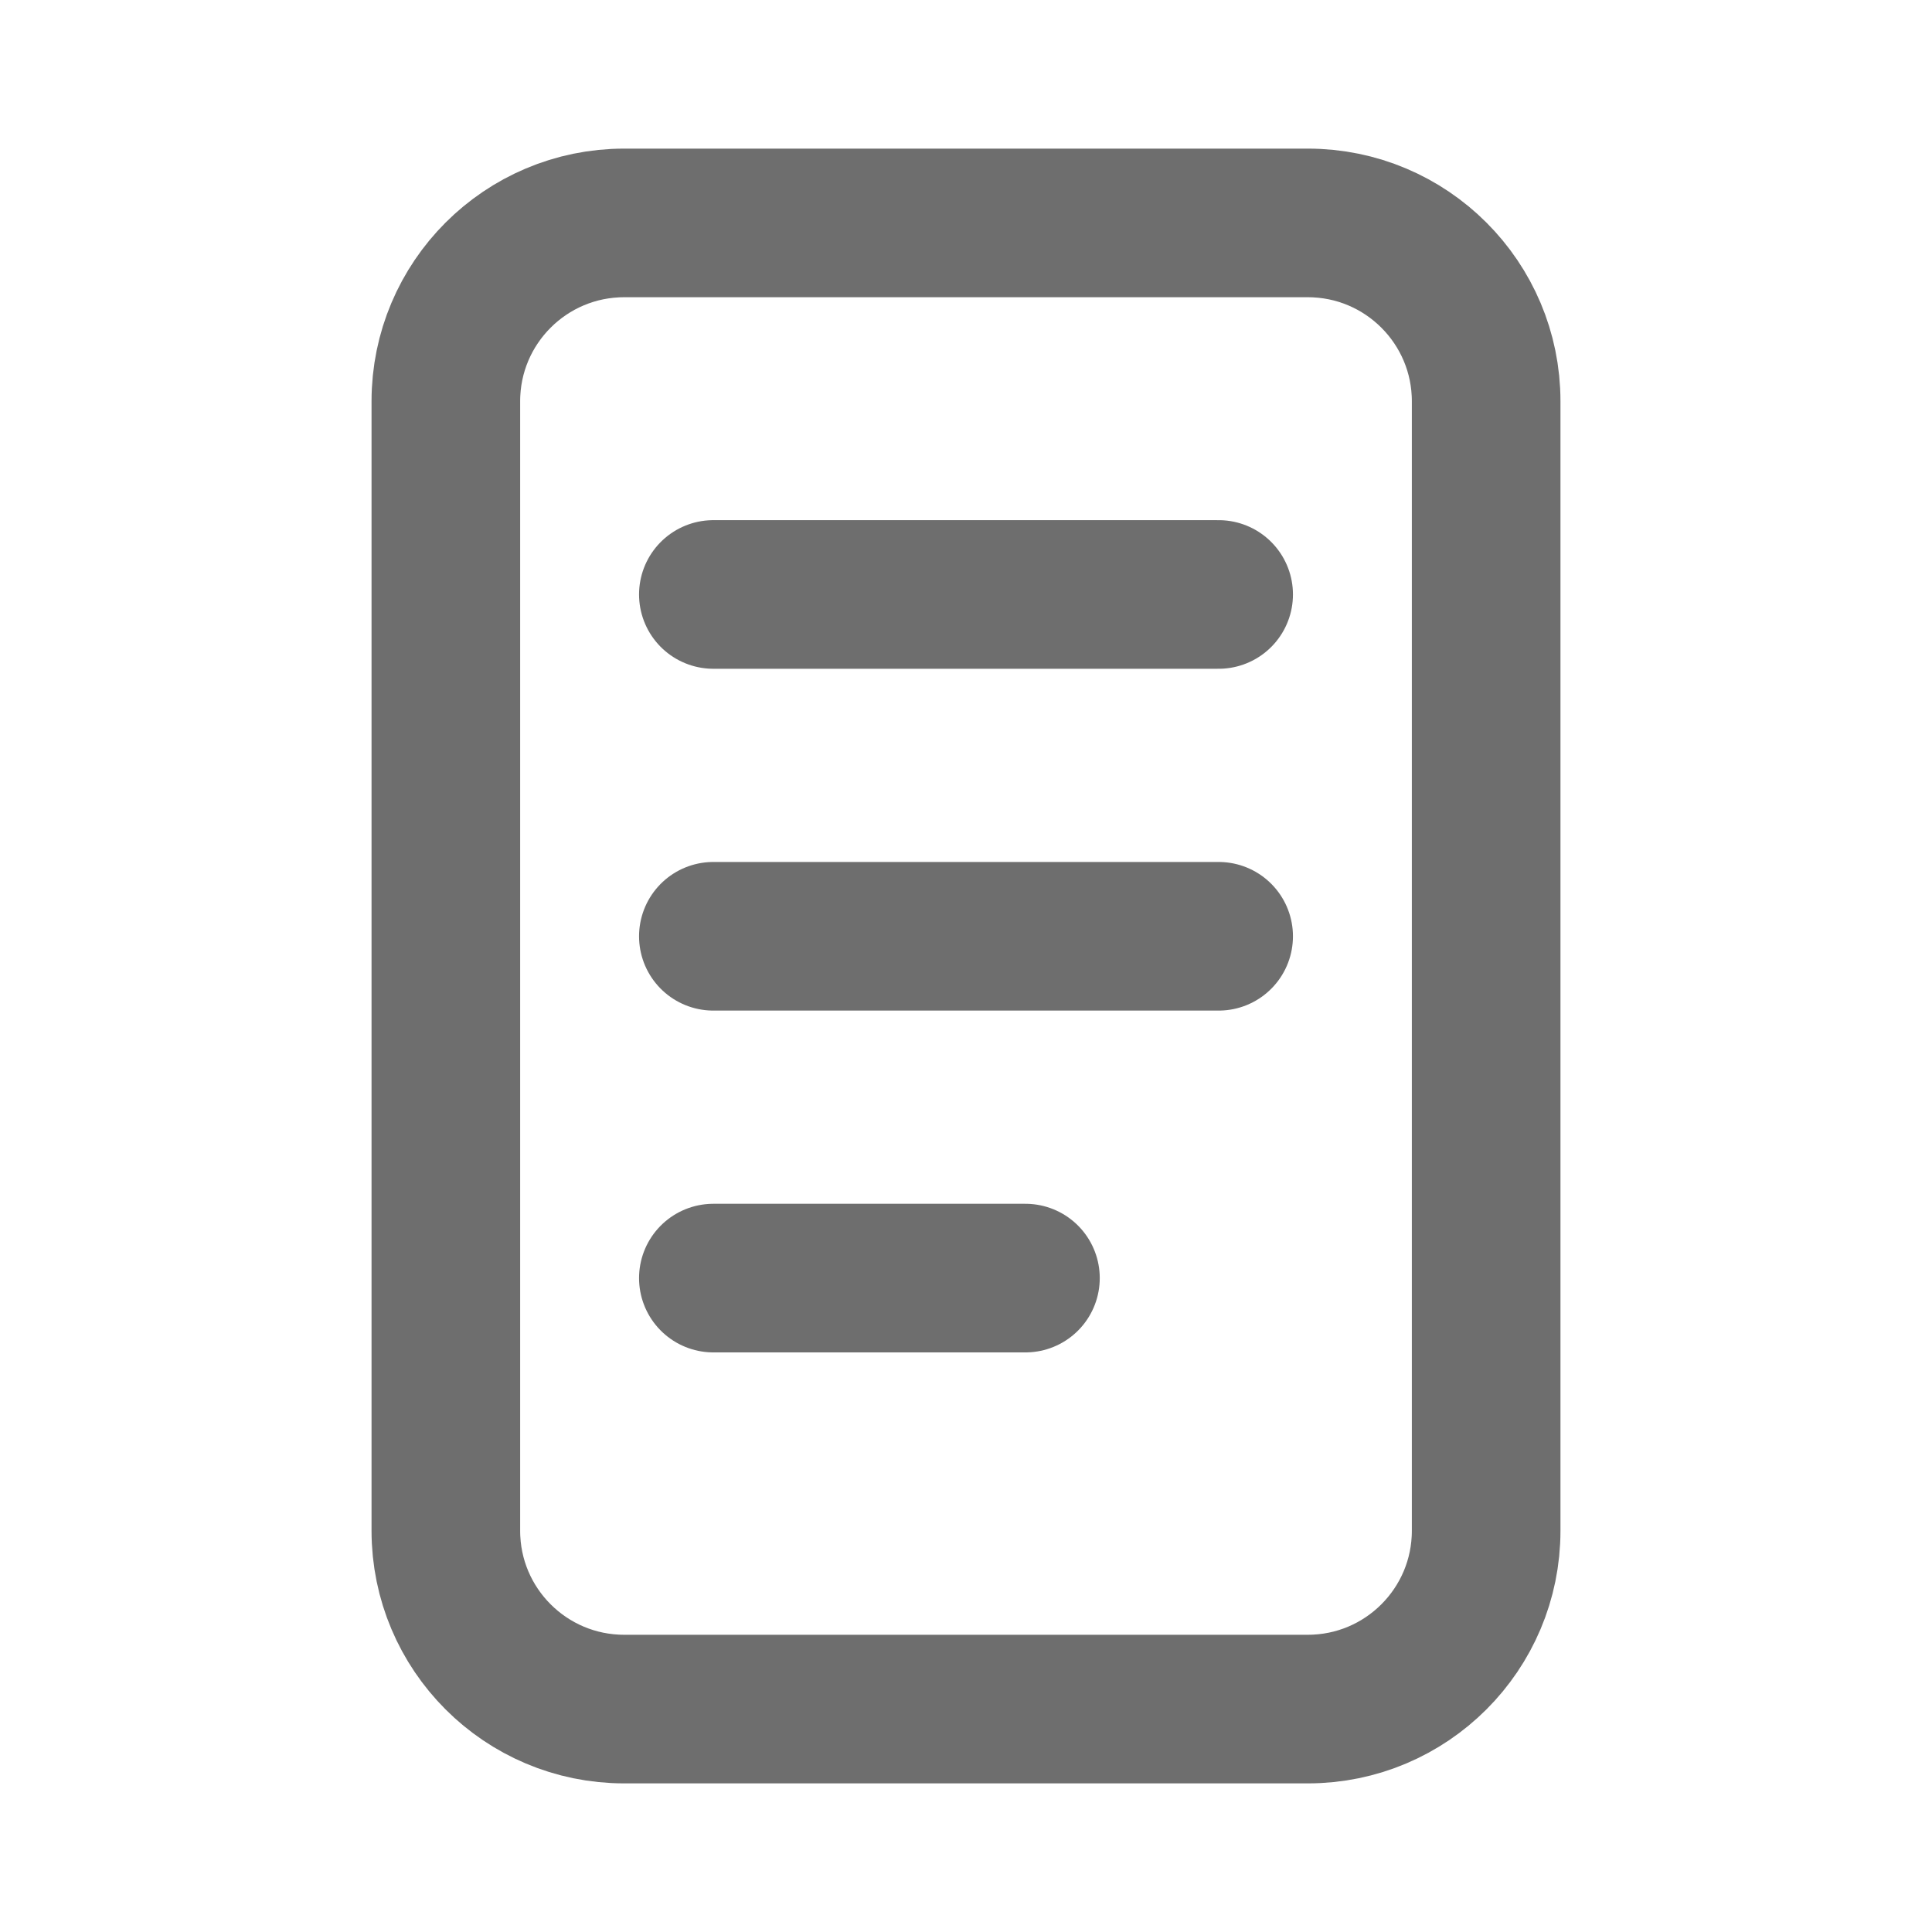
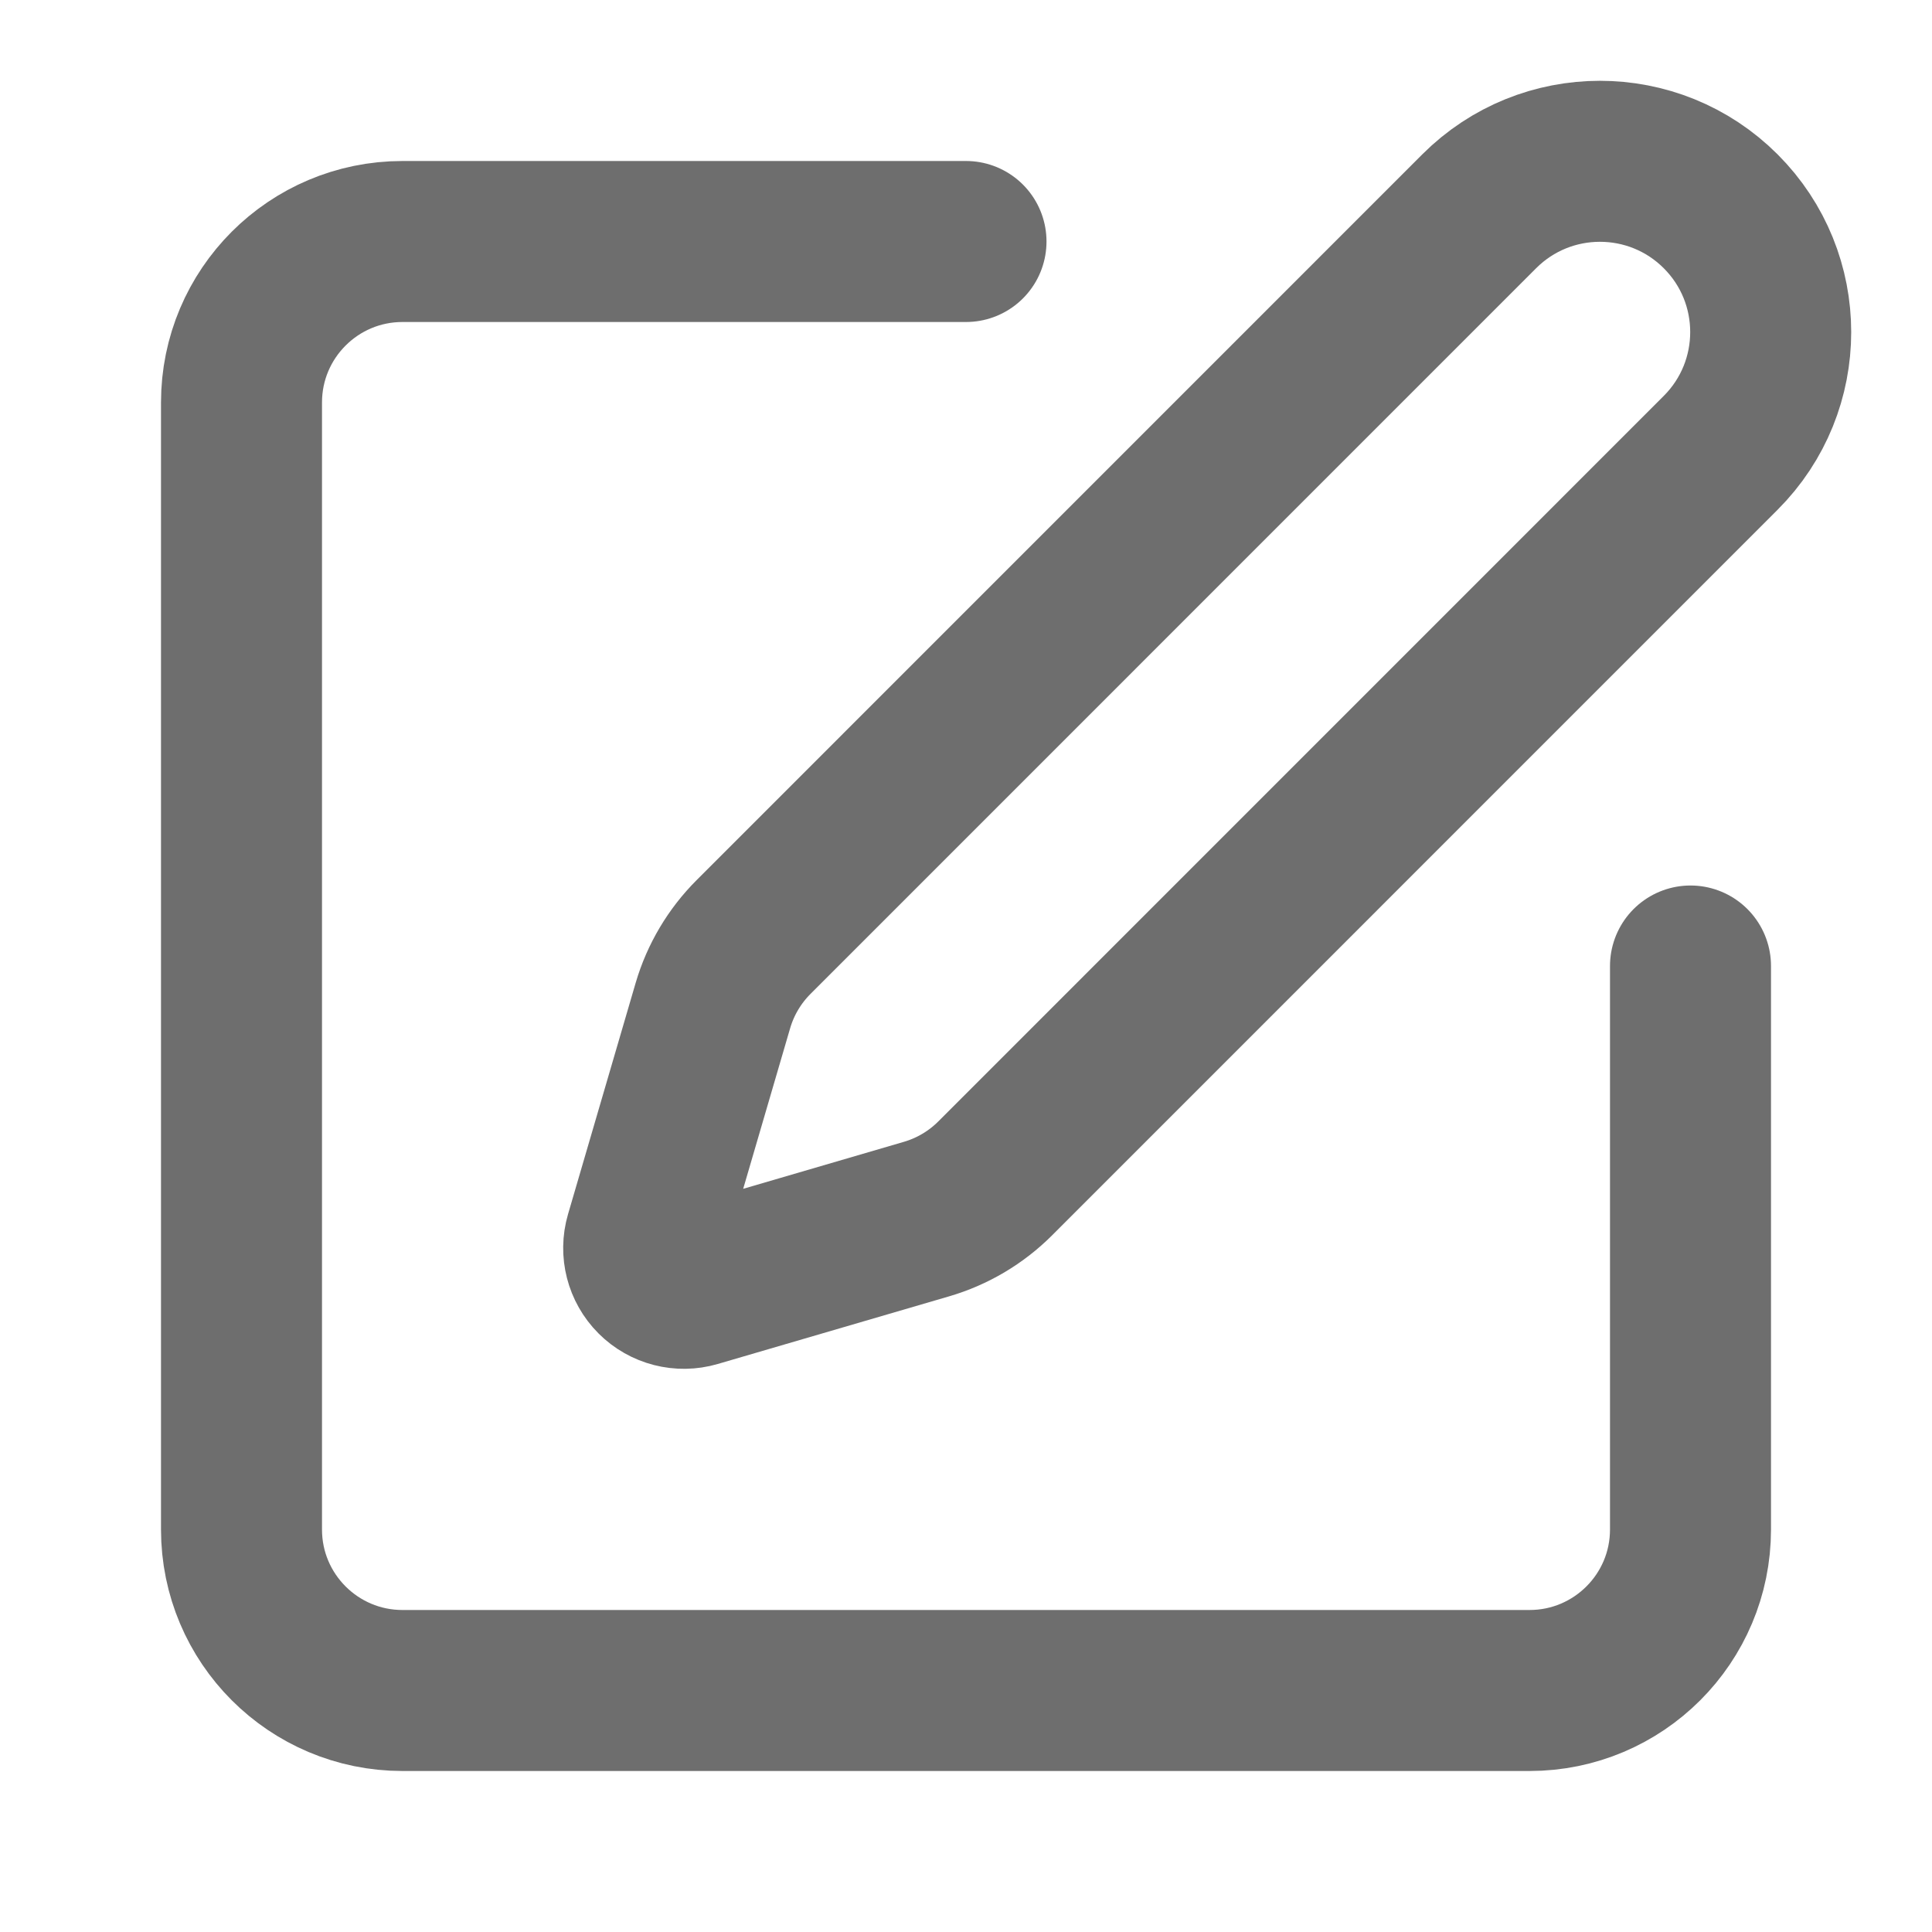
- <svg xmlns="http://www.w3.org/2000/svg" width="13" height="13" viewBox="0 0 13 13" fill="none">
-   <g stroke="#6E6E6E" stroke-width="1" stroke-linecap="round" stroke-linejoin="round">
-     <rect x="3" y="1.5" width="7" height="10" rx="1.2" />
-     <path d="M4.8 4h3.4M4.8 6.3h3.4M4.8 8.6h2.1" />
-   </g>
+ <svg xmlns="http://www.w3.org/2000/svg" width="13" height="13" viewBox="0 0 24 24" fill="none" stroke="#6E6E6E" stroke-width="2" stroke-linecap="round" stroke-linejoin="round">
+   <path d="M12 3H5a2 2 0 0 0-2 2v14a2 2 0 0 0 2 2h14a2 2 0 0 0 2-2v-7" />
+   <path d="M18.375 2.625a1 1 0 0 1 3 3l-9.013 9.014a2 2 0 0 1-.853.505l-2.873.84a.5.5 0 0 1-.62-.62l.84-2.873a2 2 0 0 1 .506-.852z" />
</svg>
